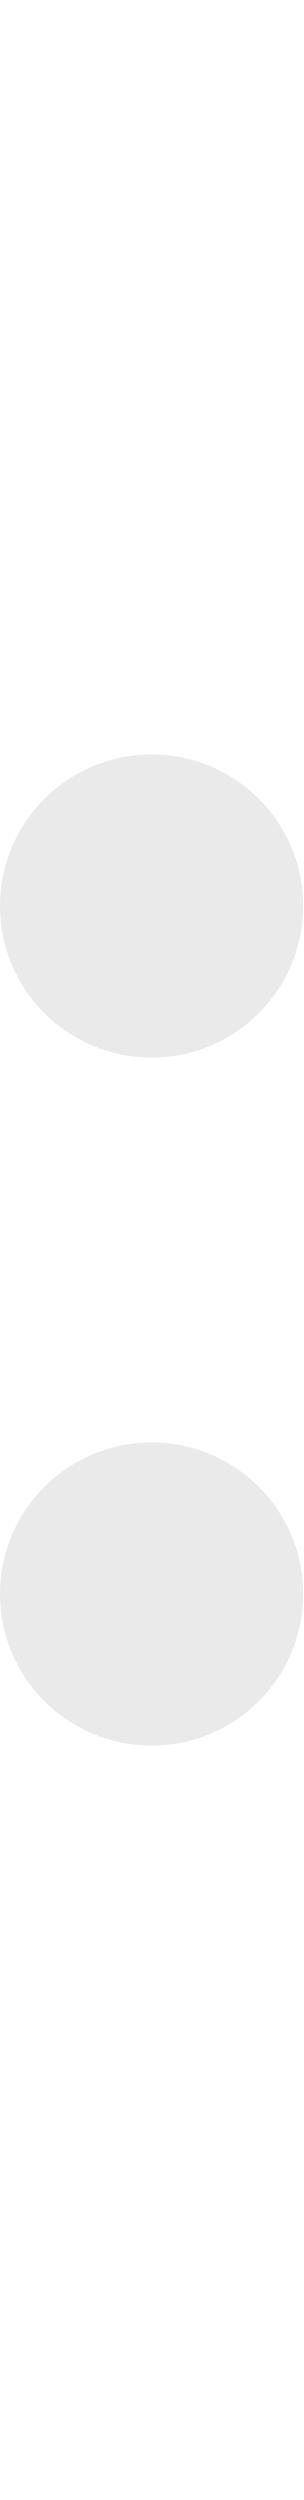
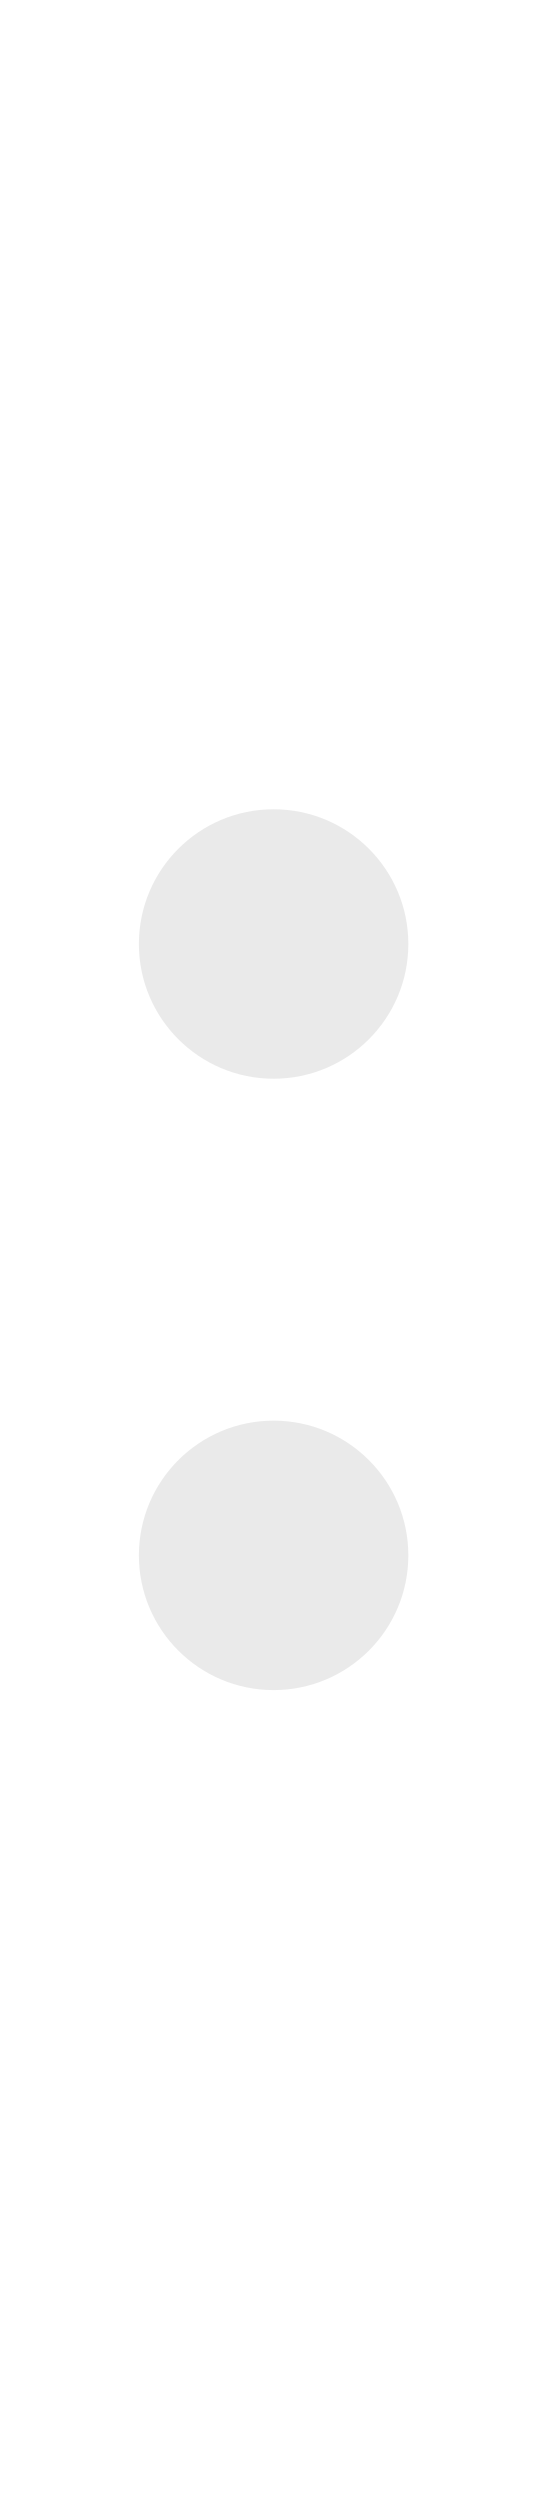
- <svg xmlns="http://www.w3.org/2000/svg" width="11.641" height="95.971">
-   <circle id="dp" fill="#2f2f2f" fill-opacity="0.1" cx="5.82" cy="34.781" r="5.82" />
-   <use href="#dp" transform="translate(0 26.411)" />
+ <svg xmlns="http://www.w3.org/2000/svg" width="24" height="108">
+   <g transform="translate(6,6)">
+     <circle id="dp" fill="#2f2f2f" fill-opacity="0.1" cx="5.82" cy="34.781" r="5.82" />
+     <use href="#dp" transform="translate(0 26.411)" />
+   </g>
</svg>
